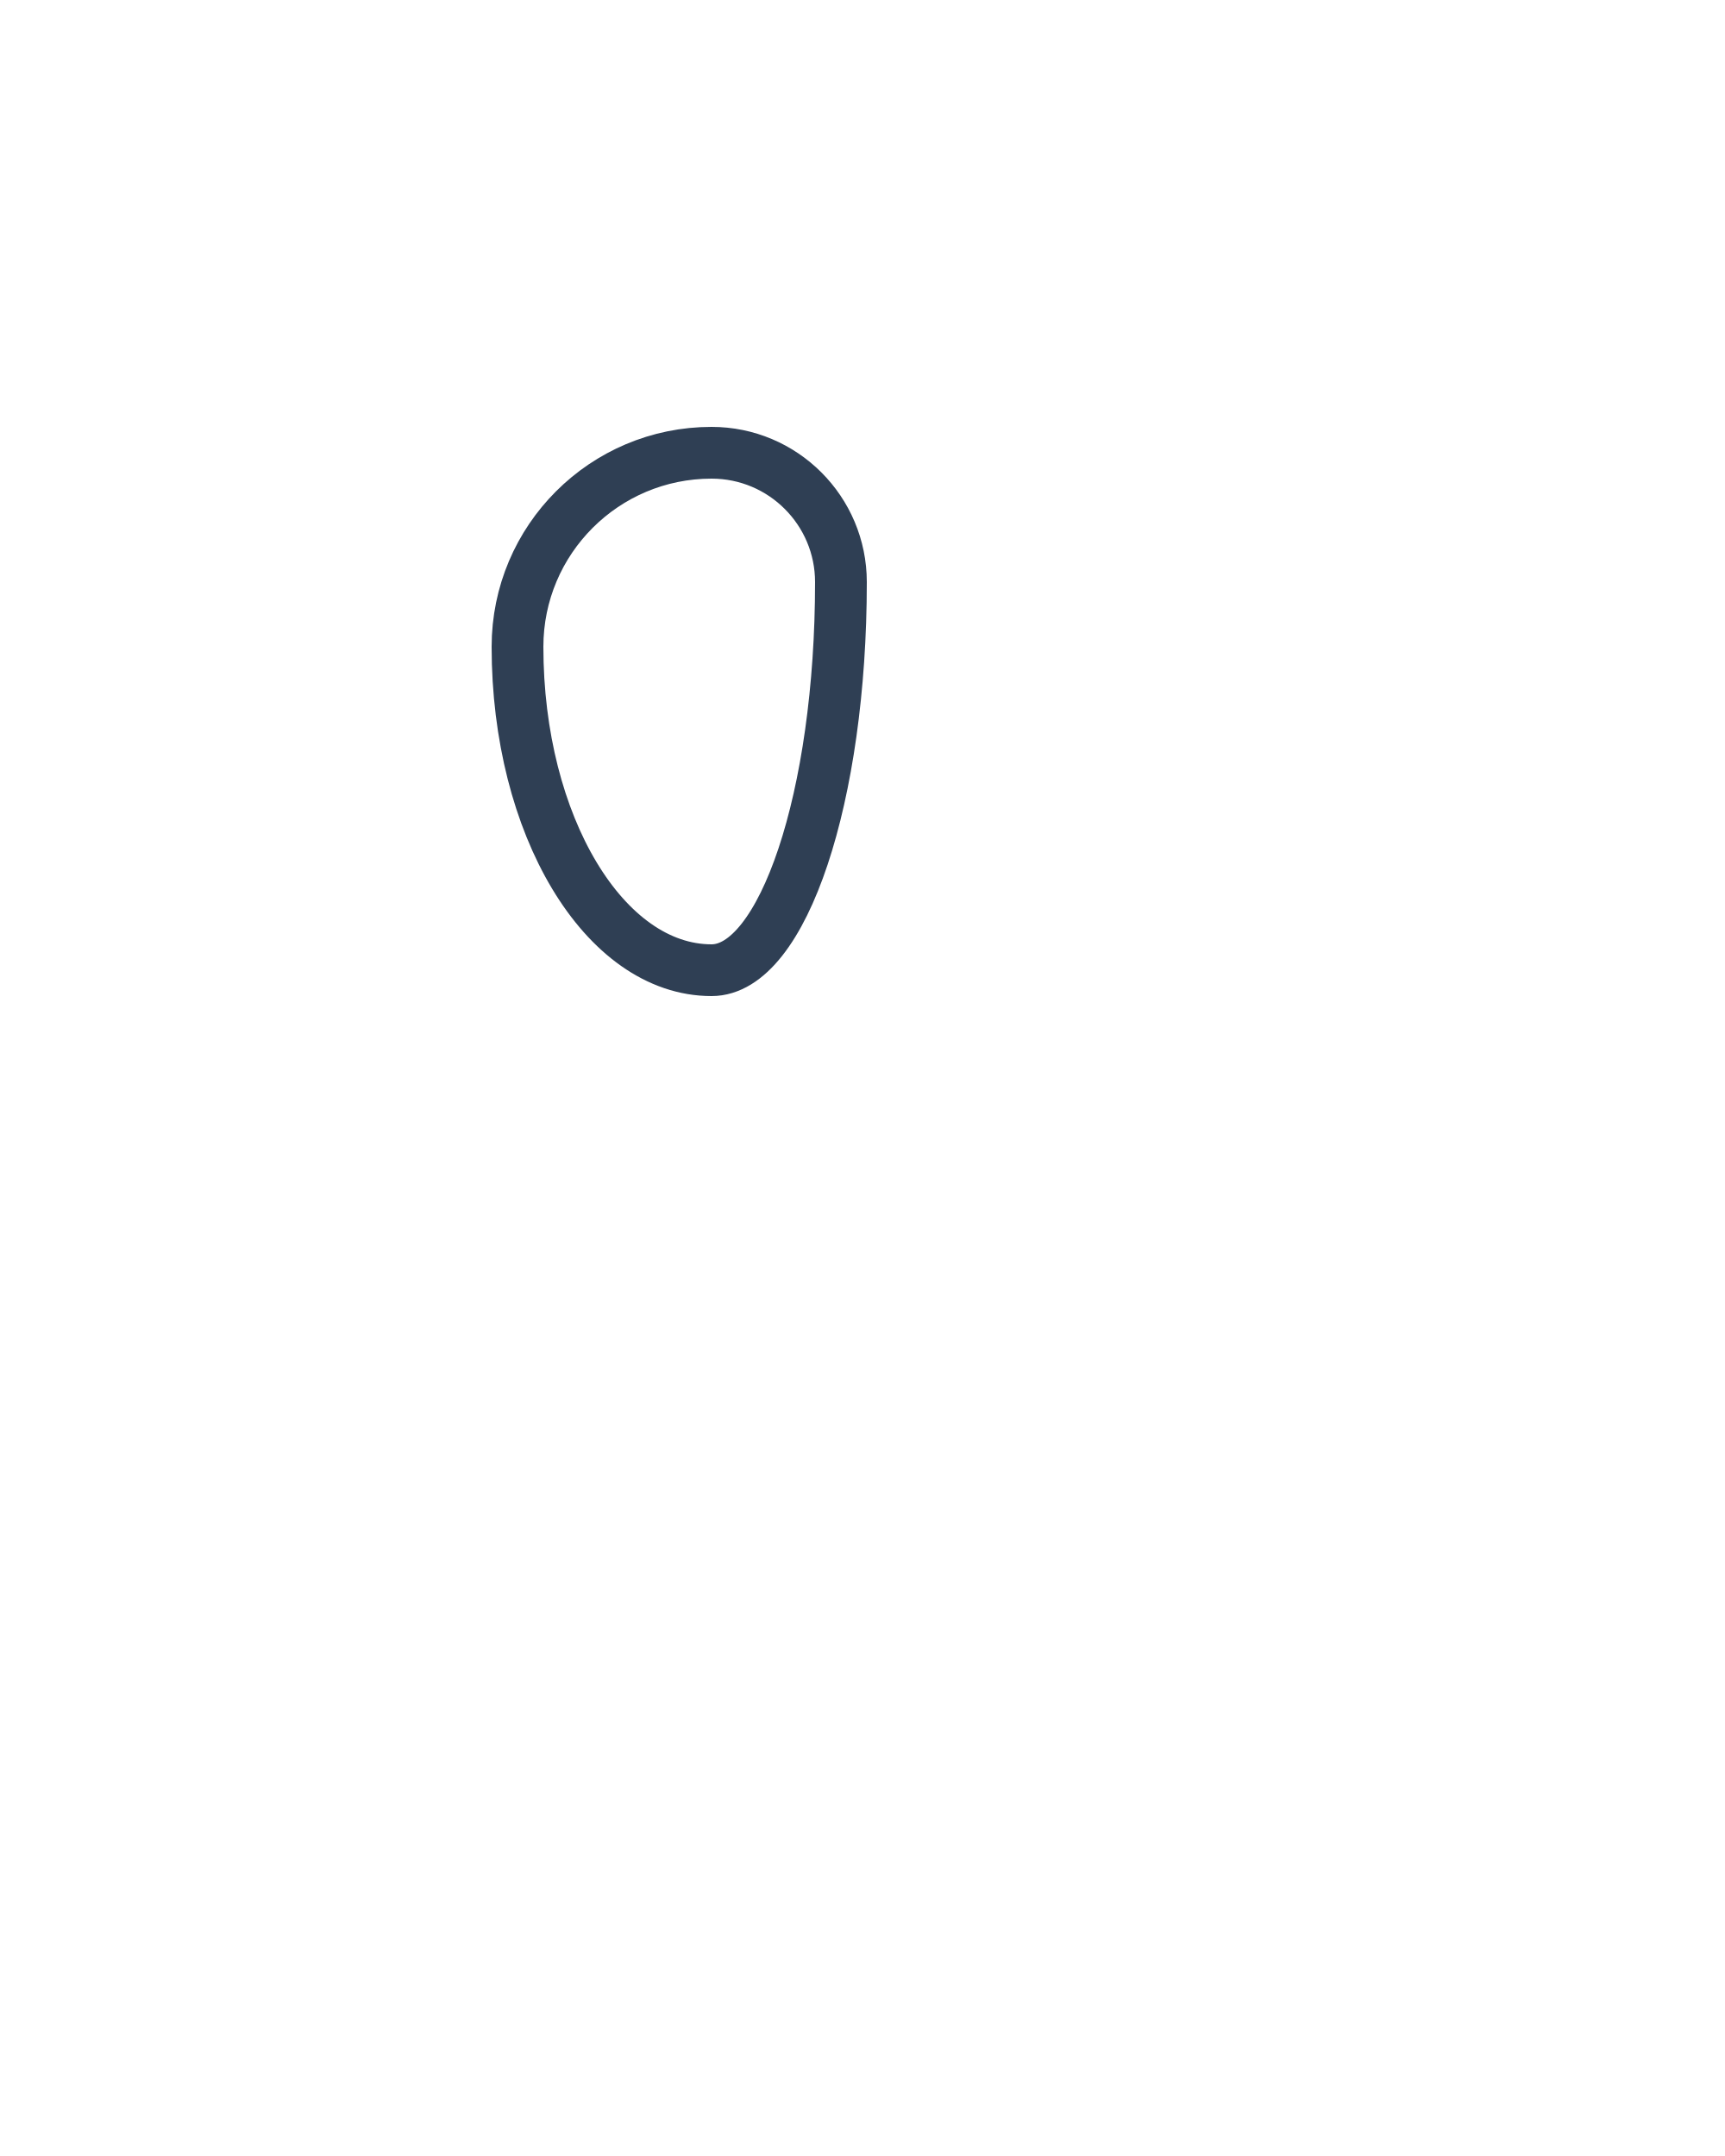
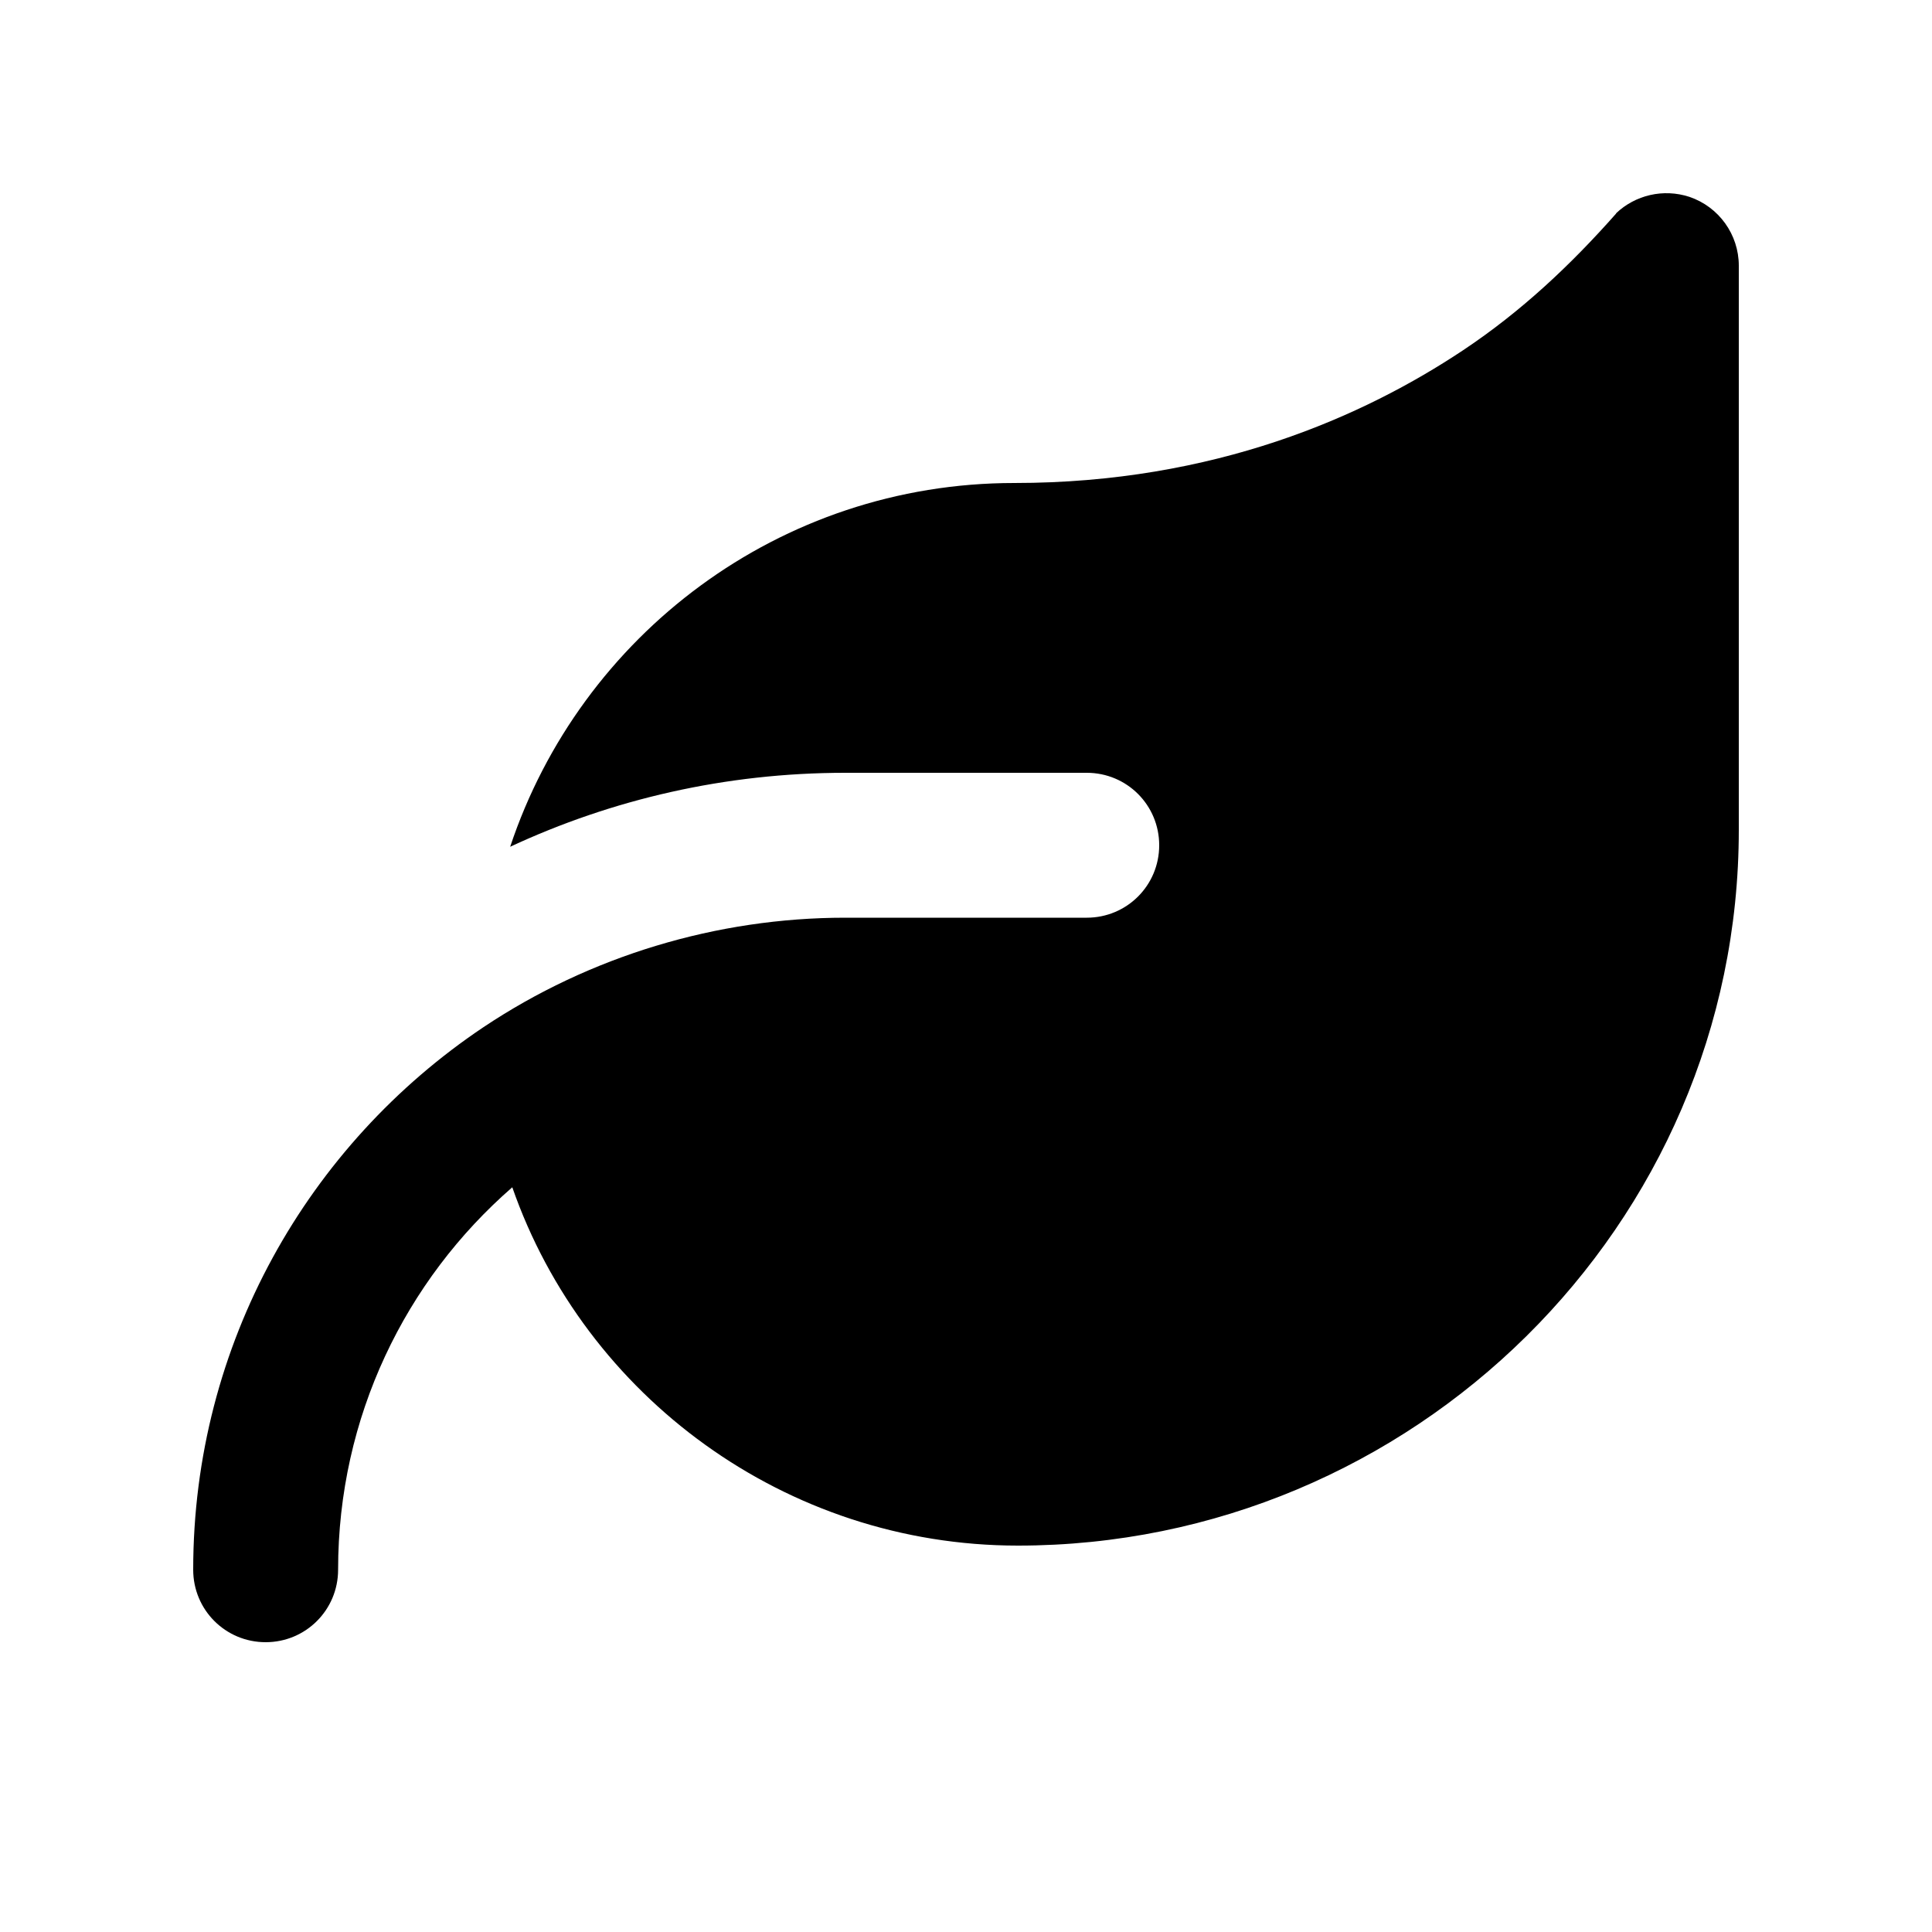
- <svg xmlns="http://www.w3.org/2000/svg" baseProfile="full" version="1.1" style="fill: none;" width="400px" height="500px">
-   <path style="stroke-width: 15px; stroke-linecap: round; stroke-linejoin: round; stroke: rgb(106, 106, 106); fill: none;" d="" />
-   <path style="stroke-width: 15px; stroke-linecap: round; stroke-linejoin: round; stroke: rgb(74, 74, 74); fill: none;" d="" />
-   <path style="stroke-width: 12px; stroke-linecap: round; stroke-linejoin: round; stroke: rgb(47, 63, 84); fill: none;" d="M120,150 A45,45 0 0,1 165,105 A30,30 0 0,1 195,135 A30,90 0 0,1 165,225 A45,75 0 0,1 120,150 " />
+ <svg xmlns="http://www.w3.org/2000/svg" viewBox="0 0 640 640">
+   <path fill="#000000" d="M535.3 70.7C541.7 64.6 551 62.4 559.6 65.2C569.4 68.5 576 77.7 576 88L576 274.9C576 406.1 467.9 512 337.2 512C260.2 512 193.8 462.5 169.7 393.3C134.3 424.1 112 469.4 112 520C112 533.3 101.3 544 88 544C74.7 544 64 533.3 64 520C64 445.1 102.2 379.1 160.1 340.3C195.4 316.7 237.5 304 280 304L360 304C373.3 304 384 293.3 384 280C384 266.7 373.3 256 360 256L280 256C240.3 256 202.7 264.8 169 280.5C192.3 210.5 258.2 160 336 160C402.4 160 451.8 137.9 484.7 116C503.9 103.2 520.2 87.9 535.4 70.7z" />
</svg>
